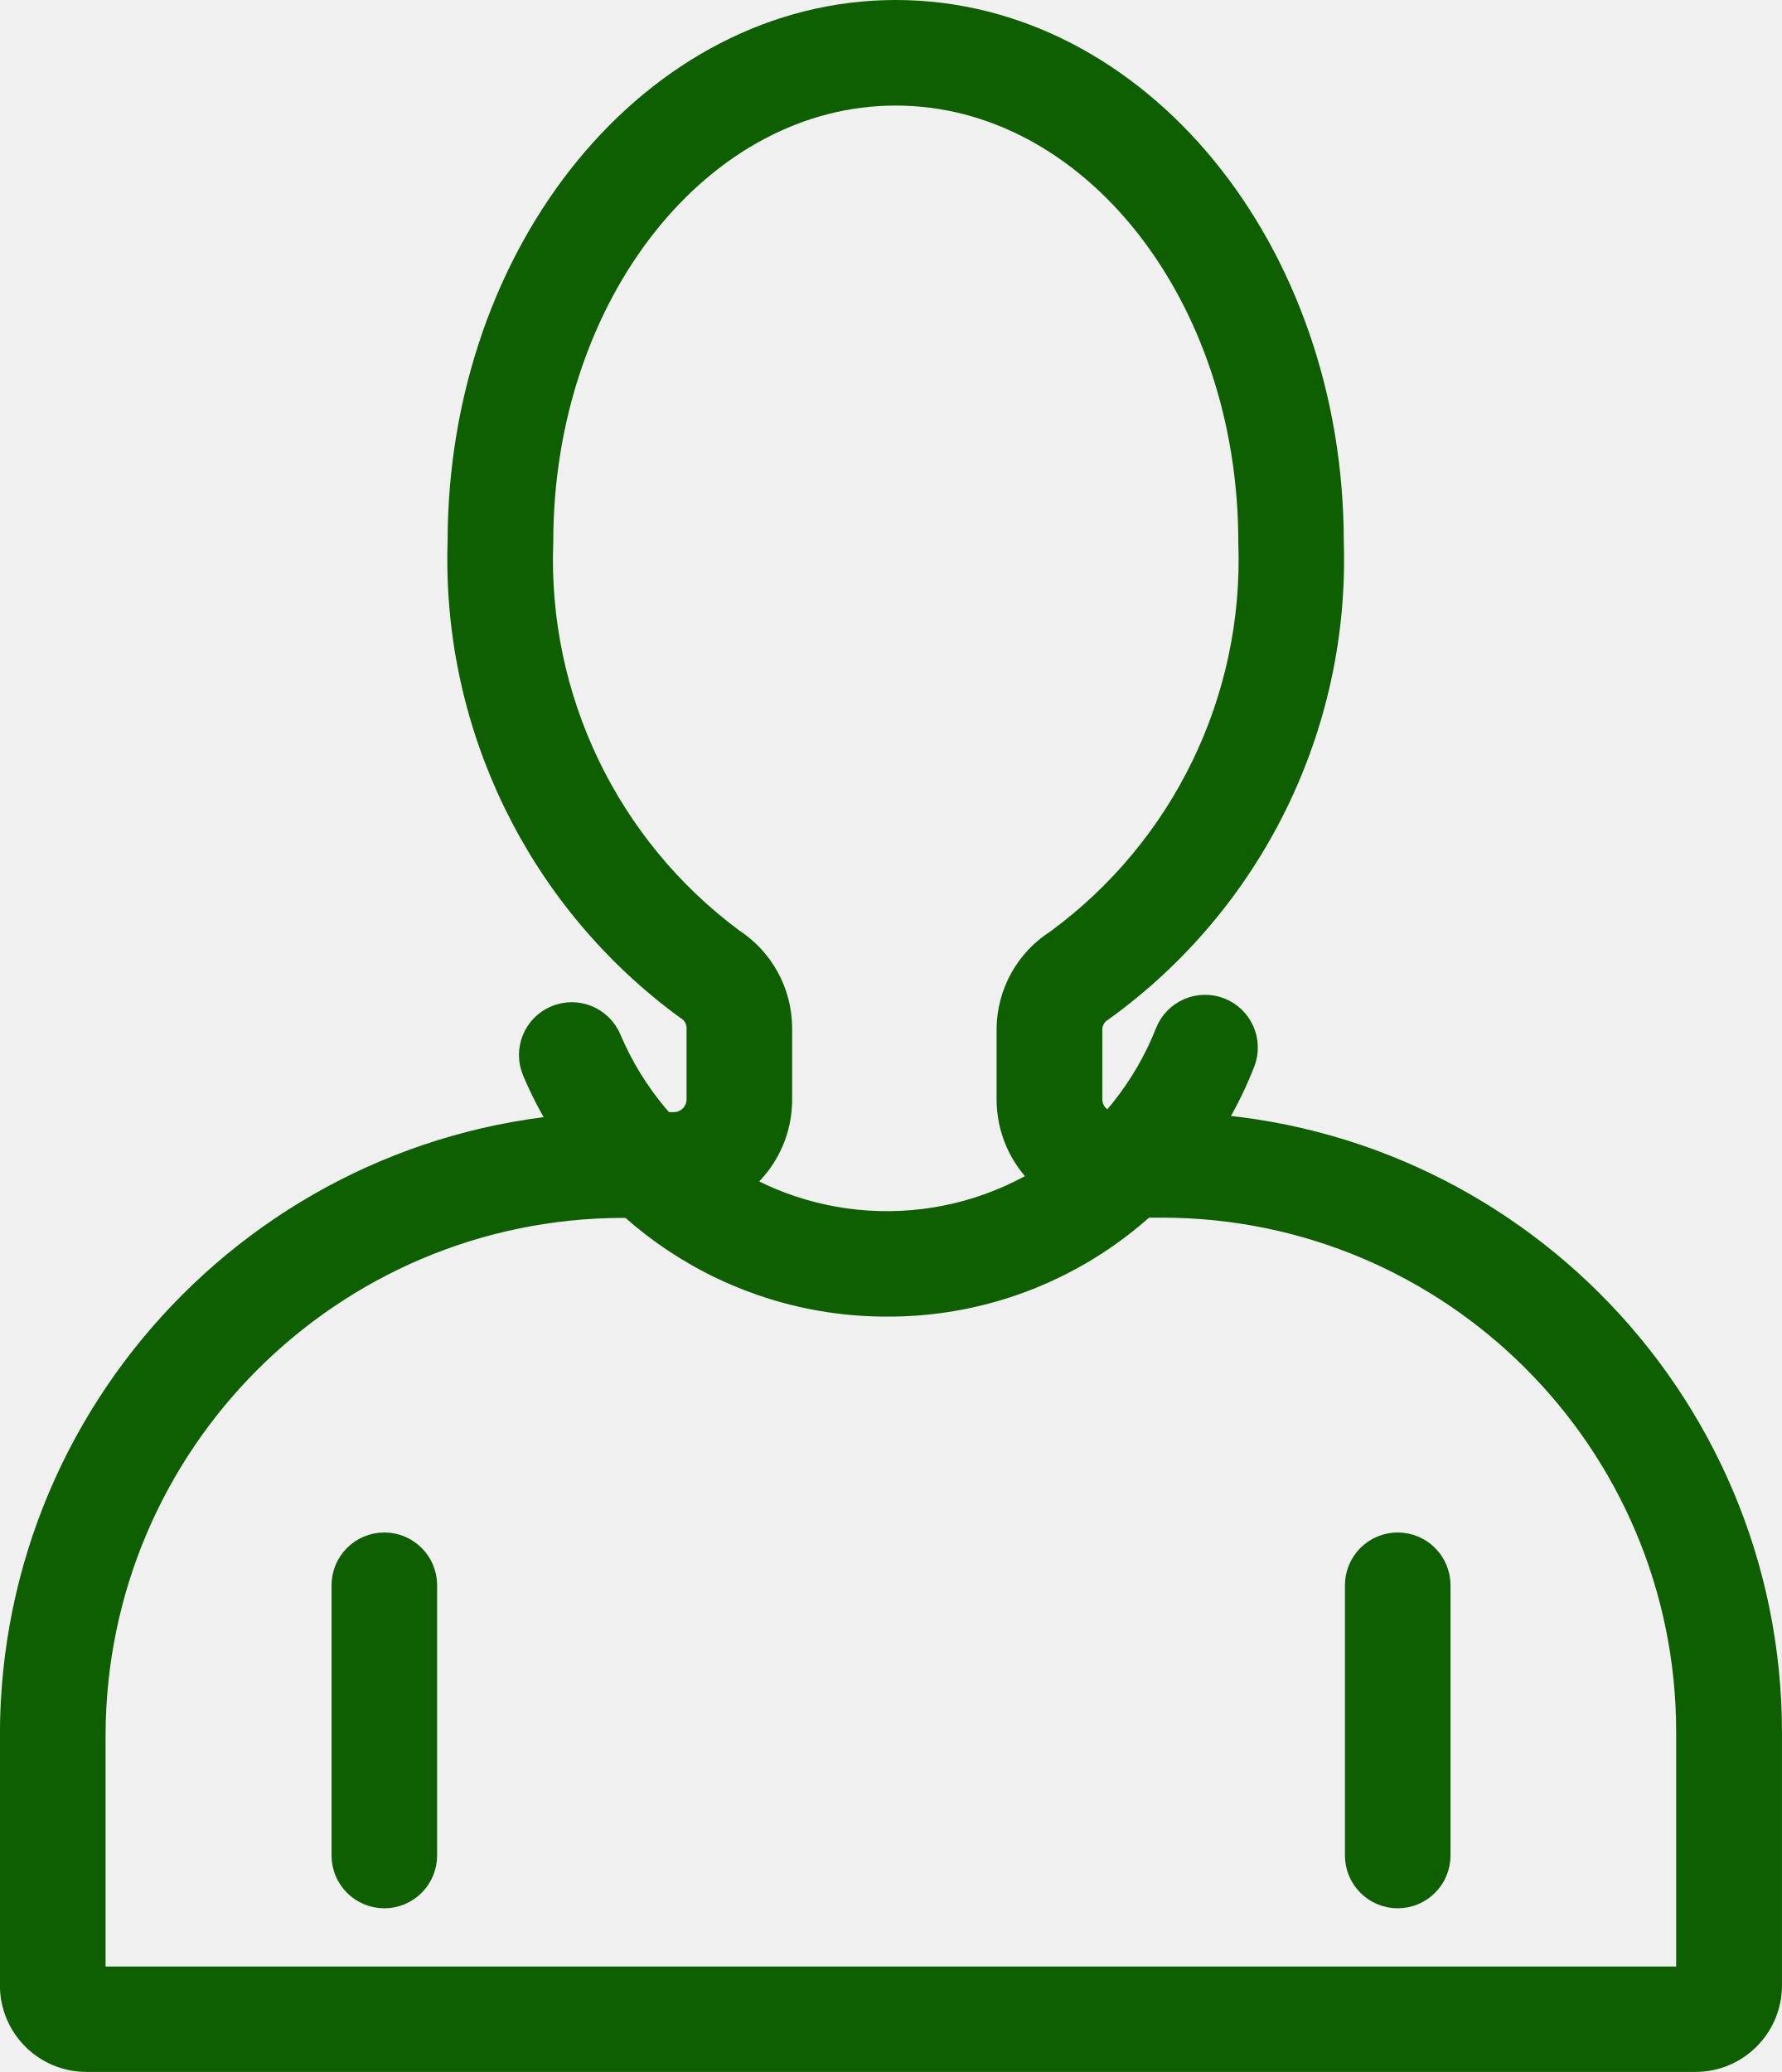
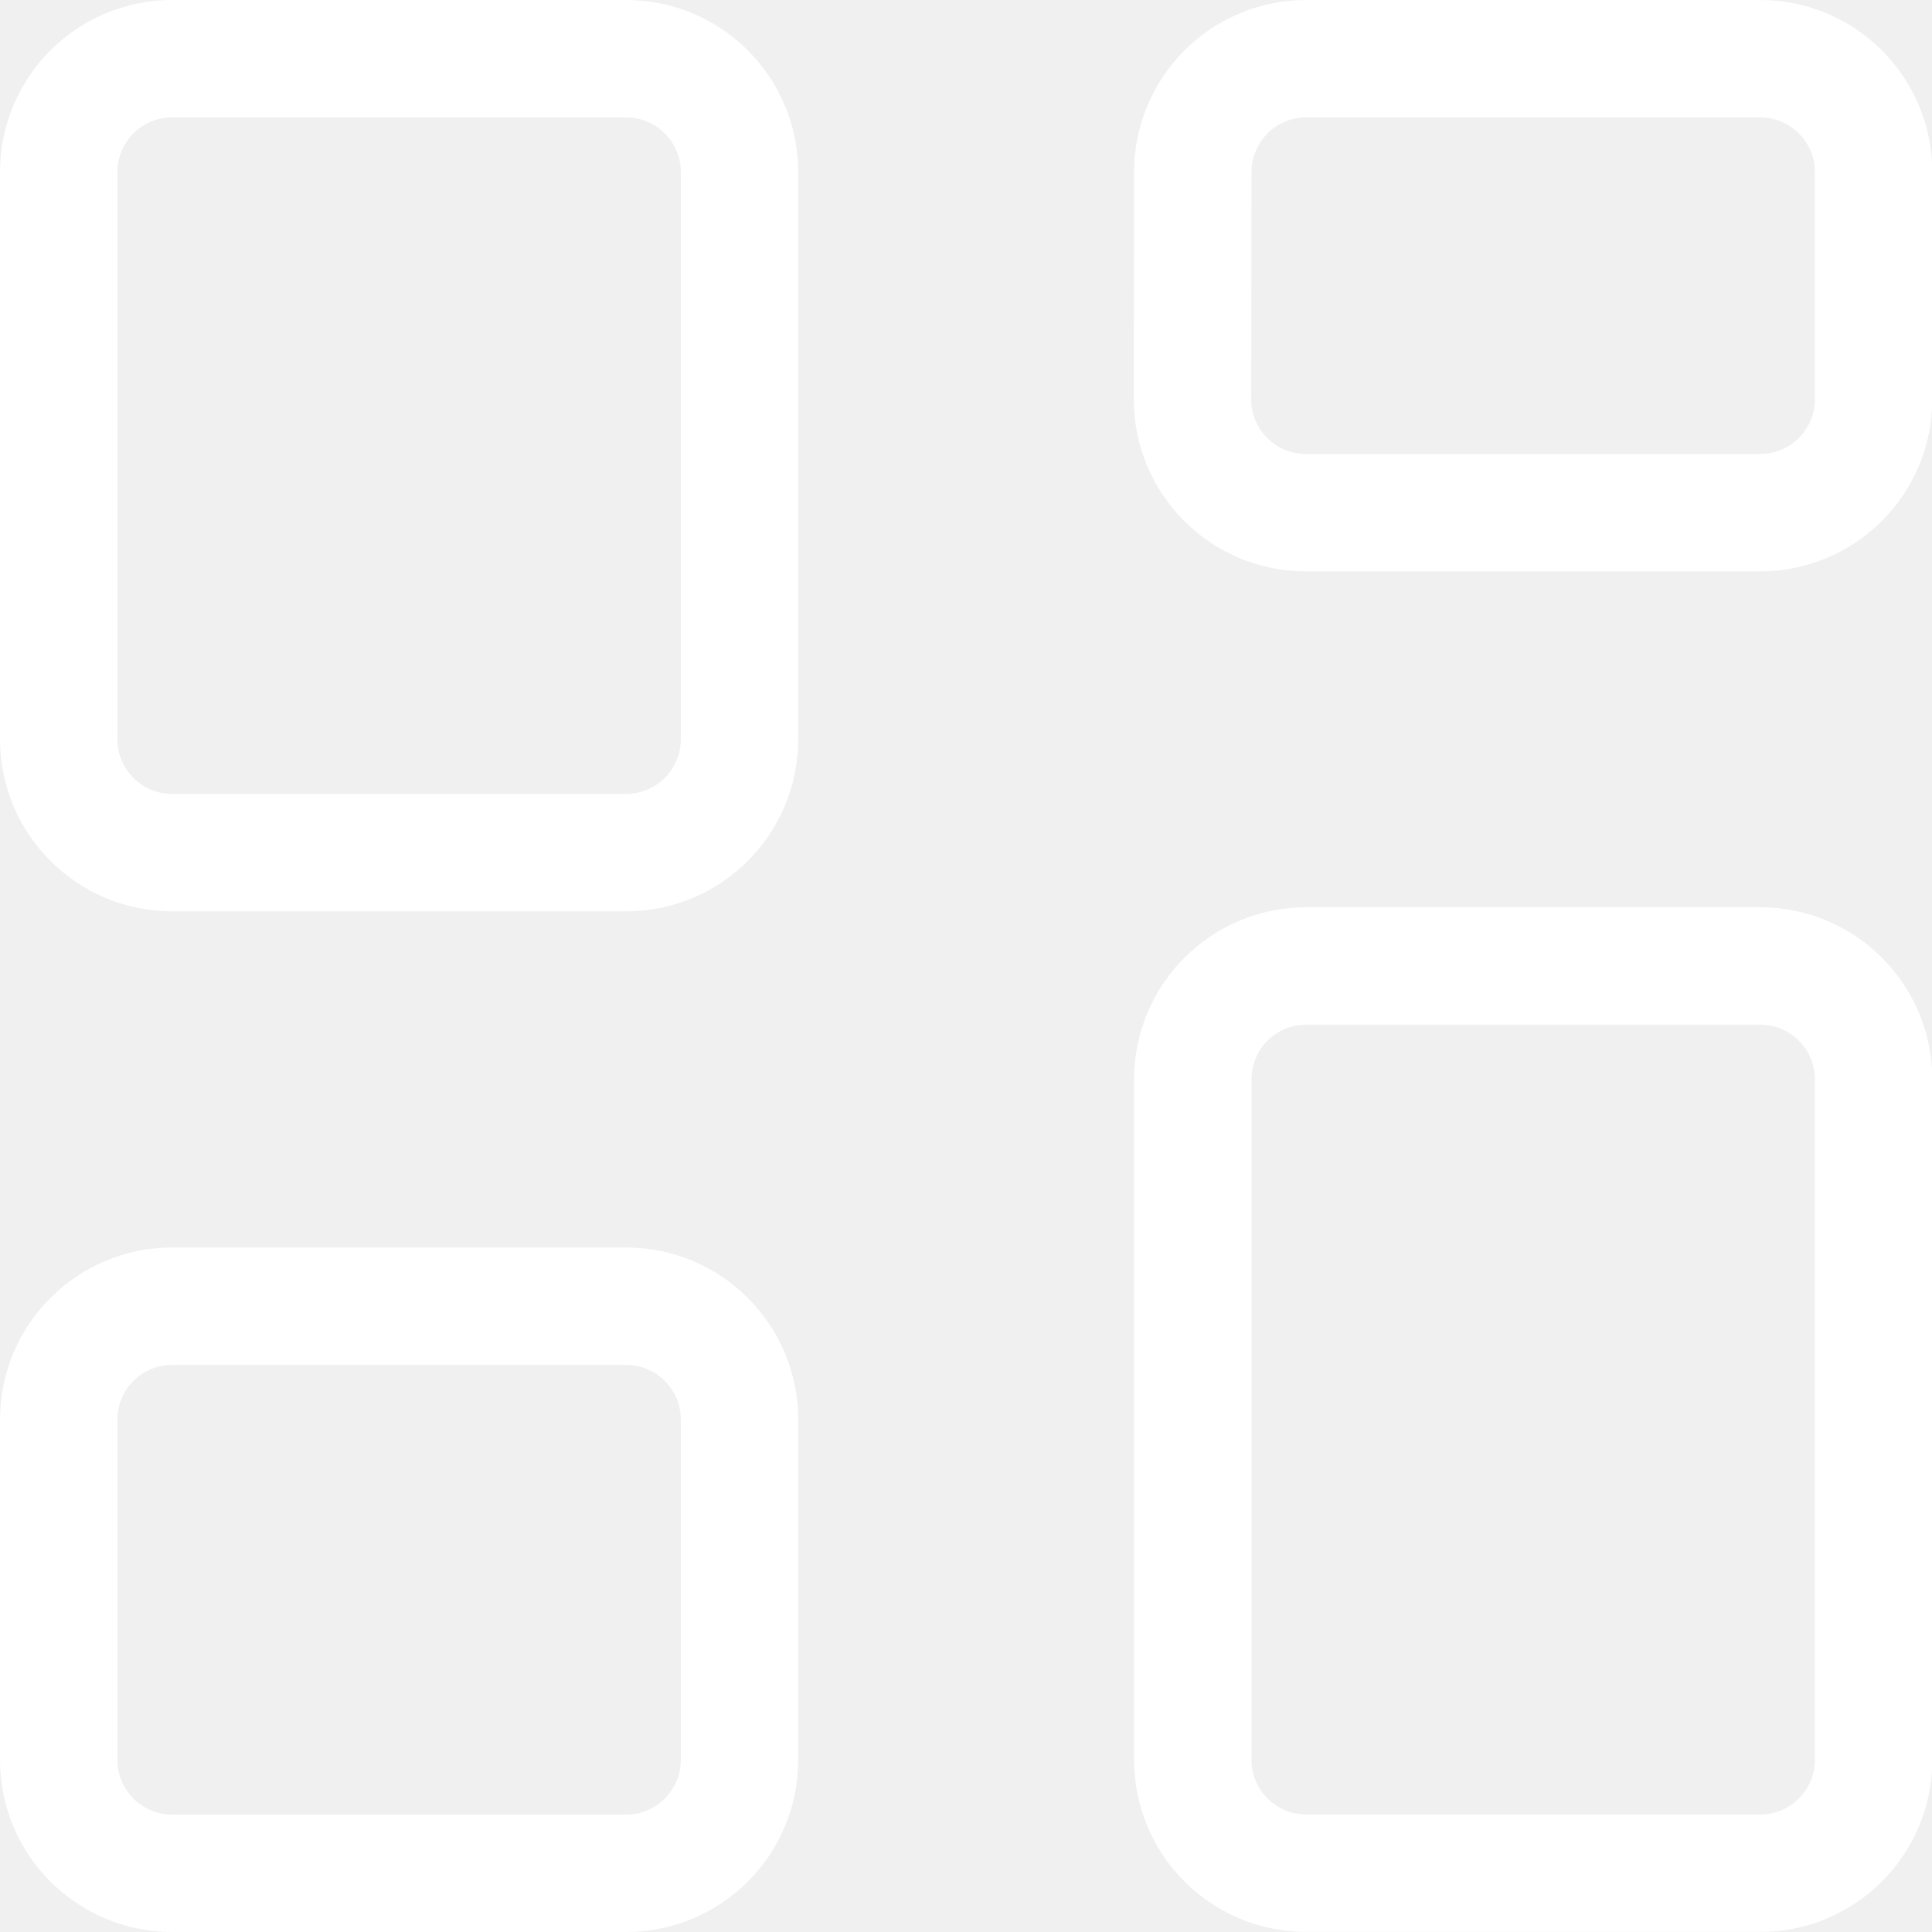
- <svg xmlns="http://www.w3.org/2000/svg" width="23.445" height="27.262" viewBox="0 0 23.445 27.262">
-   <g id="Group_57466" data-name="Group 57466" transform="translate(-348.75 -784.751)">
-     <g id="Group_52059" data-name="Group 52059" transform="translate(349 783)">
-       <g id="reshot-icon-profile-avatar-QKH4XD2YFV" transform="translate(0 2)">
-         <g id="Group_7762" data-name="Group 7762" transform="translate(4.362 20.165)">
-           <g id="Group_7760" data-name="Group 7760">
-             <path id="Path_5634" data-name="Path 5634" d="M8.444,29.944A.445.445,0,0,1,8,29.5V25.944a.444.444,0,1,1,.889,0V29.5A.445.445,0,0,1,8.444,29.944Z" transform="translate(-8 -25.5)" fill="#0e5f02" stroke="#0e5f02" stroke-width="0.5" />
-           </g>
-           <g id="Group_7761" data-name="Group 7761" transform="translate(13.333)">
-             <path id="Path_5635" data-name="Path 5635" d="M23.444,29.944A.445.445,0,0,1,23,29.5V25.944a.444.444,0,1,1,.889,0V29.5A.445.445,0,0,1,23.444,29.944Z" transform="translate(-23 -25.5)" fill="#0e5f02" stroke="#0e5f02" stroke-width="0.5" />
-           </g>
-         </g>
-         <g id="Group_7764" data-name="Group 7764" transform="translate(6.828 13.09)">
-           <path id="Path_5637" data-name="Path 5637" d="M15.364,21.275a4.937,4.937,0,0,1-4.555-3.019.444.444,0,0,1,.819-.346,4.057,4.057,0,0,0,7.51-.088.444.444,0,1,1,.826.326A4.918,4.918,0,0,1,15.364,21.275Z" transform="translate(-10.774 -17.541)" fill="#0e5f02" stroke="#0e5f02" stroke-width="0.5" />
-         </g>
-       </g>
-     </g>
-     <path id="Path_5633" data-name="Path 5633" d="M14.627,1.835c2.627,0,4.757,2.683,4.757,5.993a6.315,6.315,0,0,1-2.58,5.329,1.285,1.285,0,0,0-.6,1.074v.929a1.307,1.307,0,0,0,1.307,1.307h.615a7.019,7.019,0,0,1,7.019,7.019V26.82H3.981v-3.3a7.071,7.071,0,0,1,7.05-7.05h.676a1.307,1.307,0,0,0,1.307-1.307v-.947a1.29,1.29,0,0,0-.59-1.073A6.328,6.328,0,0,1,9.871,7.828c0-3.311,2.129-5.993,4.756-5.993m0-.889c-3.113,0-5.646,3.087-5.646,6.882a7.216,7.216,0,0,0,2.953,6.054.4.4,0,0,1,.191.331v.947a.419.419,0,0,1-.419.419h-.676a7.948,7.948,0,0,0-7.939,7.939v3.3a.889.889,0,0,0,.889.889H25.148a.889.889,0,0,0,.889-.889V23.486a7.917,7.917,0,0,0-7.908-7.908h-.615a.419.419,0,0,1-.419-.419v-.929a.4.4,0,0,1,.191-.328,7.2,7.2,0,0,0,2.986-6.074c0-3.8-2.532-6.882-5.645-6.882Z" transform="translate(345.908 784.055)" fill="#0e5f02" stroke="#0e5f02" stroke-width="0.5" />
-   </g>
+ <svg xmlns="http://www.w3.org/2000/svg" width="24.683" height="24.683" viewBox="0 0 24.683 24.683">
+   <path id="dashboard-svgrepo-com_1_" data-name="dashboard-svgrepo-com (1)" d="M4,5.449A1.449,1.449,0,0,1,5.449,4h5.8a1.449,1.449,0,0,1,1.449,1.449v7.245a1.449,1.449,0,0,1-1.449,1.449h-5.8A1.449,1.449,0,0,1,4,12.693Zm14.489,0A1.449,1.449,0,0,1,19.938,4h5.8a1.449,1.449,0,0,1,1.449,1.449v2.9A1.449,1.449,0,0,1,25.734,9.8h-5.8a1.449,1.449,0,0,1-1.449-1.449ZM4,21.387a1.449,1.449,0,0,1,1.449-1.449h5.8a1.449,1.449,0,0,1,1.449,1.449v4.347a1.449,1.449,0,0,1-1.449,1.449h-5.8A1.449,1.449,0,0,1,4,25.734ZM18.489,17.04a1.449,1.449,0,0,1,1.449-1.449h5.8a1.449,1.449,0,0,1,1.449,1.449v8.693a1.449,1.449,0,0,1-1.449,1.449h-5.8a1.449,1.449,0,0,1-1.449-1.449Z" transform="translate(-3.25 -3.25)" fill="none" stroke="#fff" stroke-width="1.5" />
</svg>
